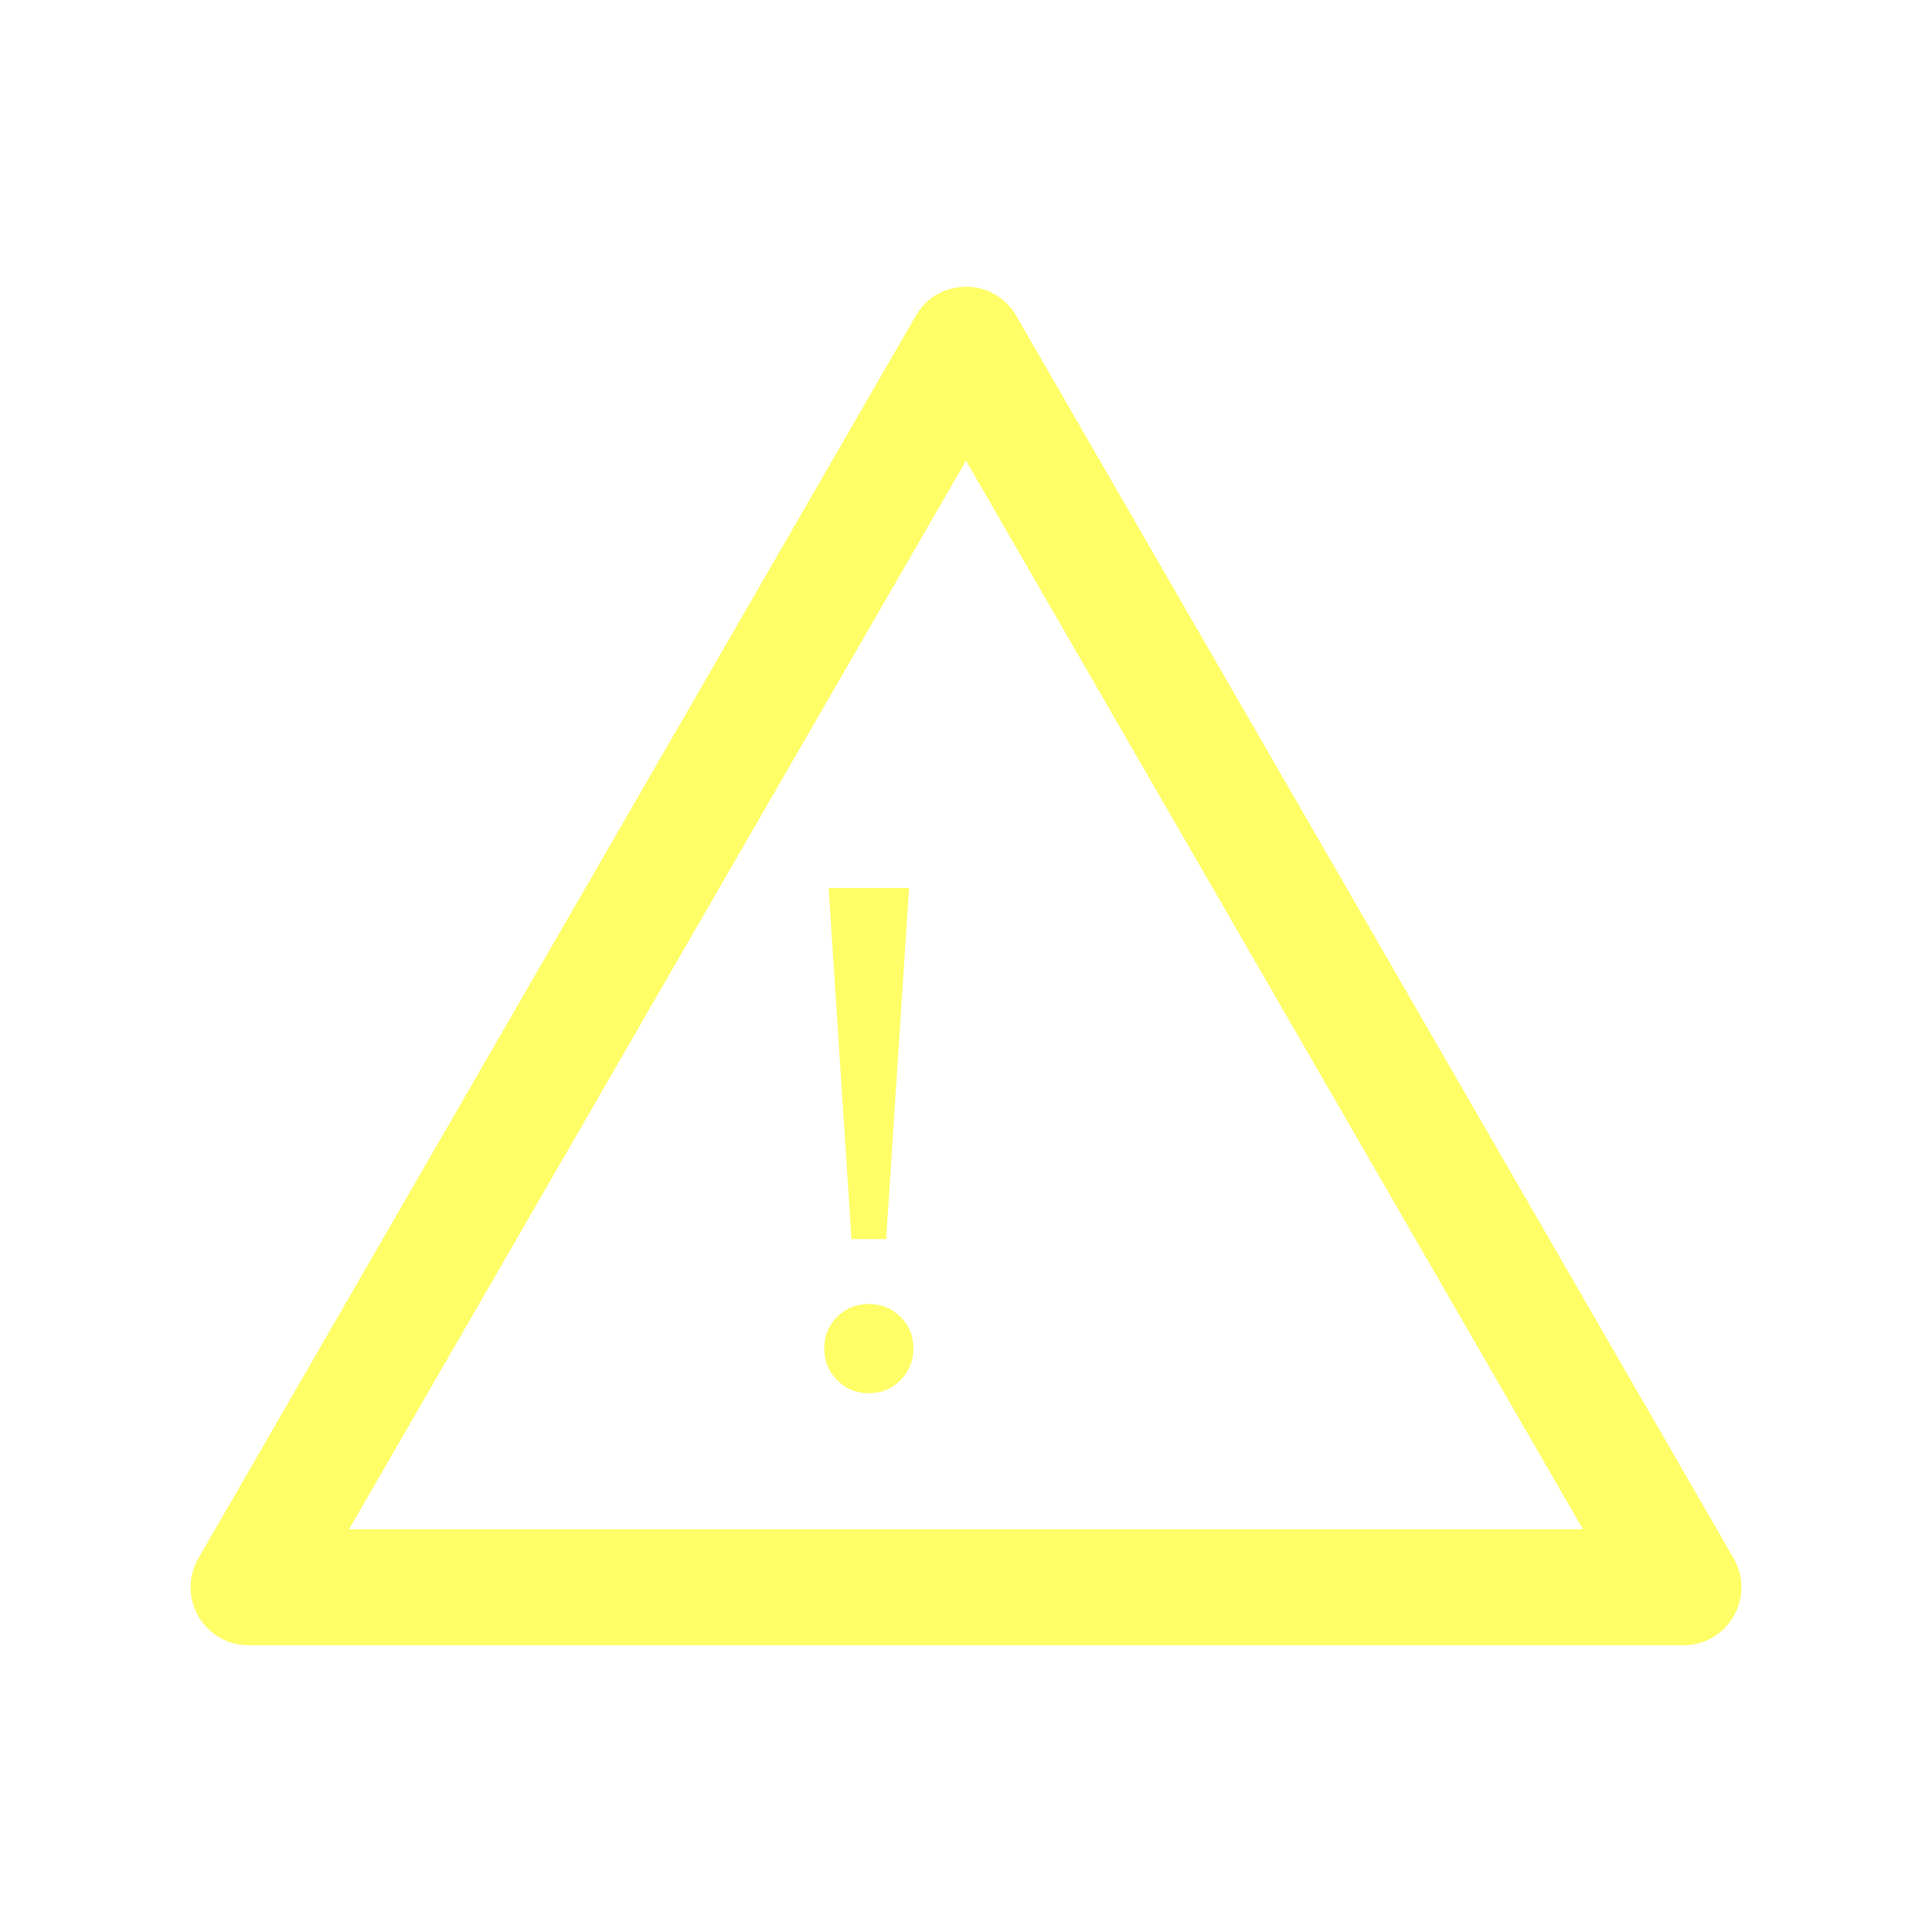
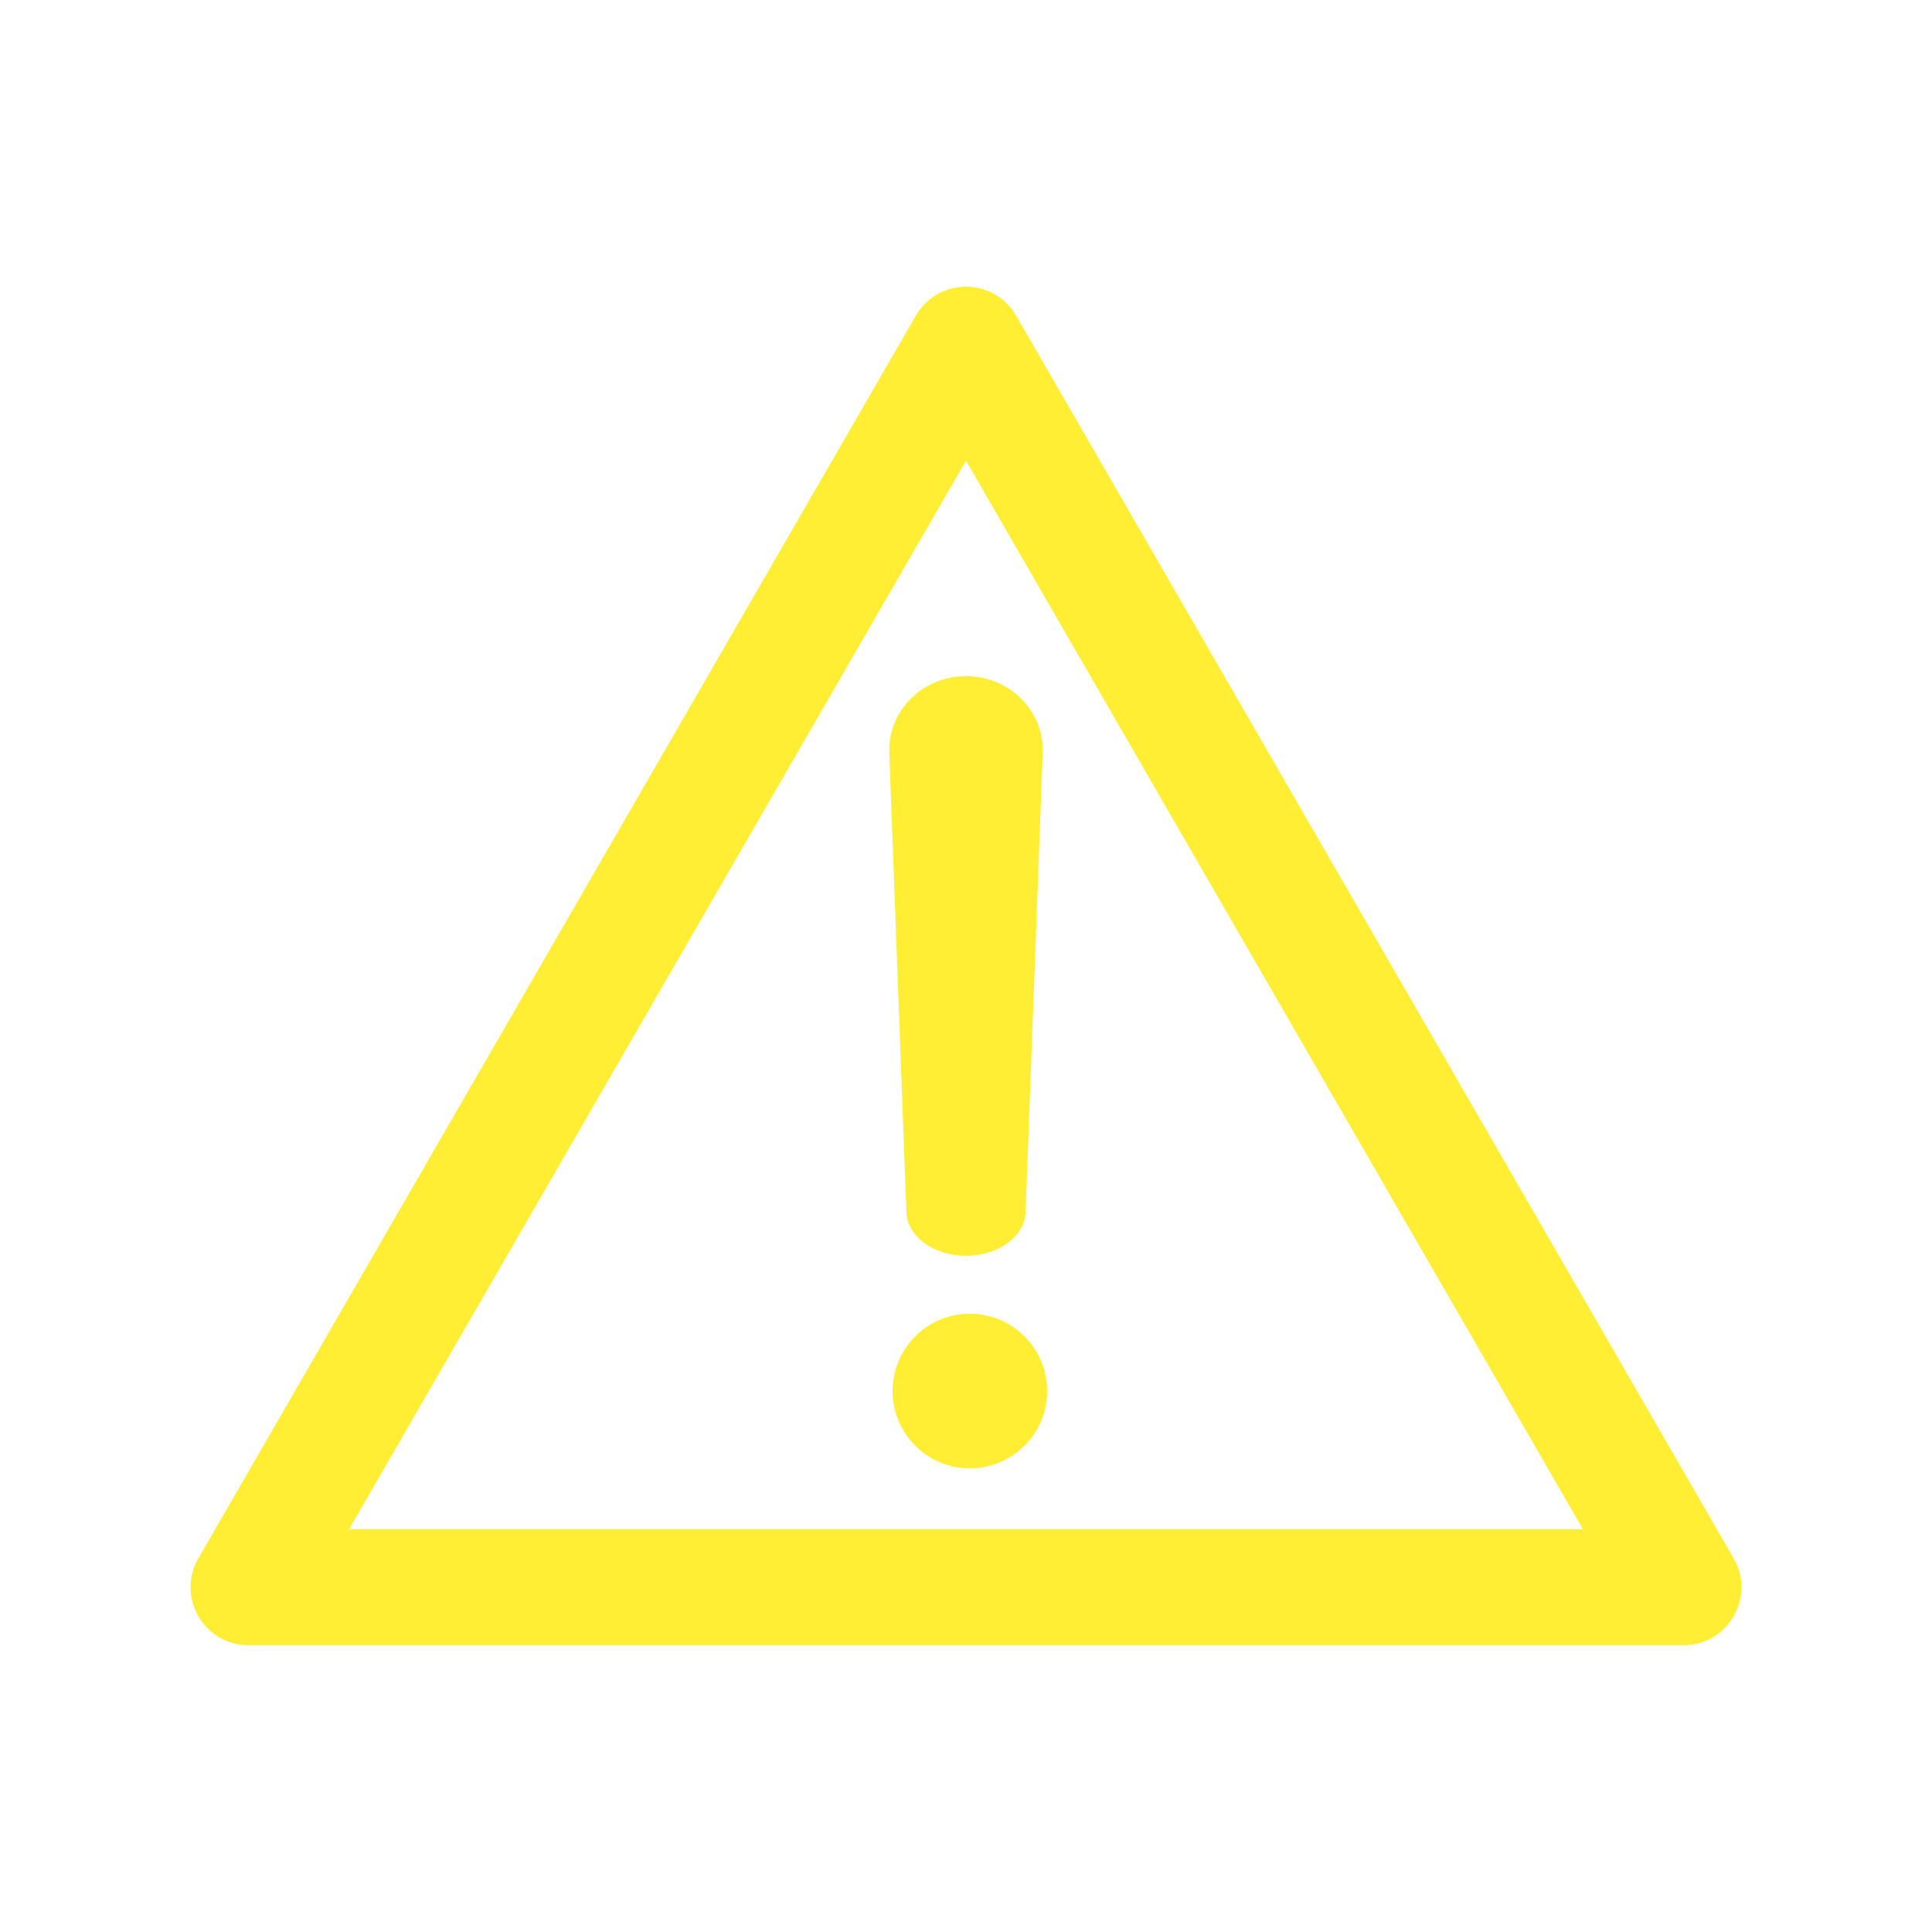
- <svg xmlns="http://www.w3.org/2000/svg" version="1.1" viewBox="0 0 500 500">
-   <g>
-     <g id="_图层_1" data-name="图层_1">
-       <path d="M250,119.21l159.68,276.58H90.32L250,119.21M250,74.21c-5.05,0-10.1,2.5-12.99,7.5L51.35,403.29c-5.77,10,1.44,22.5,12.99,22.5h371.33c11.55,0,18.76-12.5,12.99-22.5L262.99,81.71c-2.89-5-7.94-7.5-12.99-7.5h0Z" fill="#fffe66" />
-       <text transform="translate(192.4 357.8)" fill="#fffe66" font-family="0xProtoNFM-Regular, '0xProto Nerd Font Mono'" font-size="195.48">
-         <tspan x="0" y="0">!</tspan>
-       </text>
-     </g>
-   </g>
+ <svg xmlns="http://www.w3.org/2000/svg" id="_图层_1" data-name="图层_1" version="1.1" viewBox="0 0 500 500">
+   <defs>
+     <style>
+       .st0 {
+         fill: #fe3;
+       }
+     </style>
+   </defs>
+   <path class="st0" d="M250,119.21l159.68,276.58H90.32L250,119.21M250,74.21c-5.05,0-10.1,2.5-12.99,7.5L51.35,403.29c-5.77,10,1.44,22.5,12.99,22.5h371.33c11.55,0,18.76-12.5,12.99-22.5L262.99,81.71c-2.89-5-7.94-7.5-12.99-7.5h0Z" />
+   <path class="st0" d="M250,325h0c-8.28,0-15.18-4.95-15.42-11.24l-4.43-118.92c-.4-10.78,8.48-19.85,19.85-19.85h0c11.37,0,20.25,9.07,19.85,19.85l-4.43,118.92c-.23,6.28-7.13,11.24-15.42,11.24Z" />
+   <circle class="st0" cx="251" cy="360" r="20" />
</svg>
